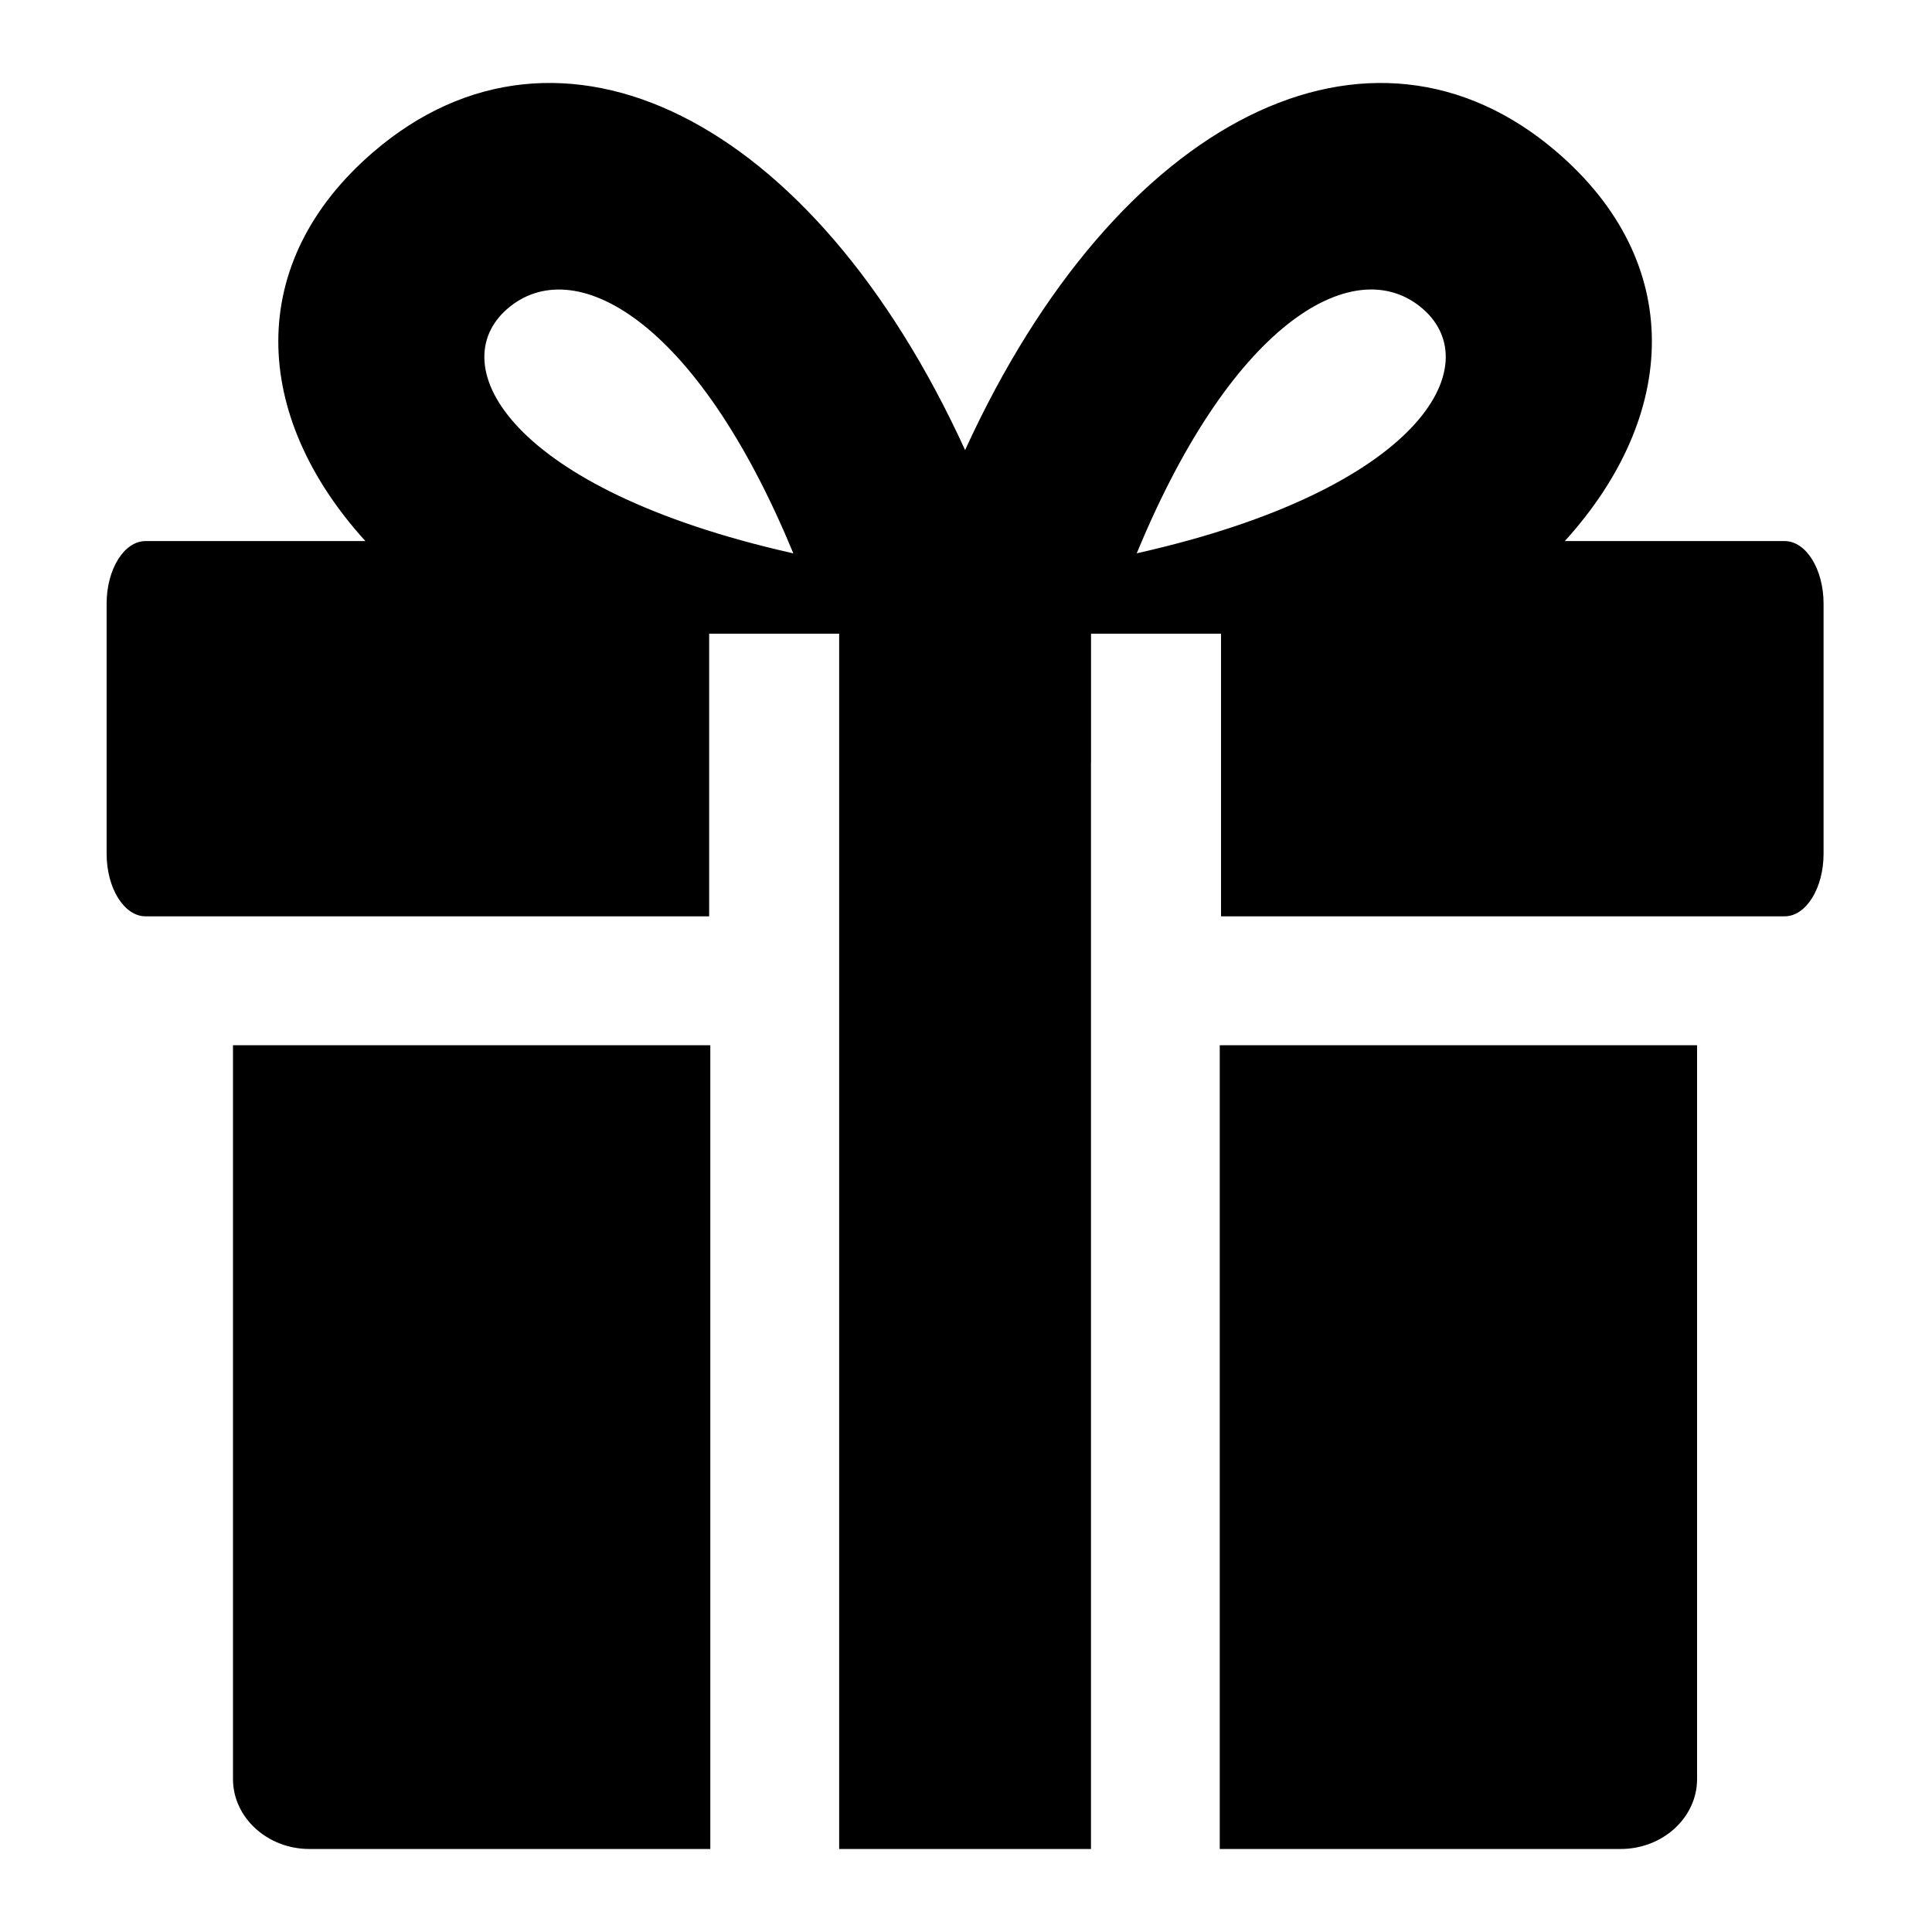
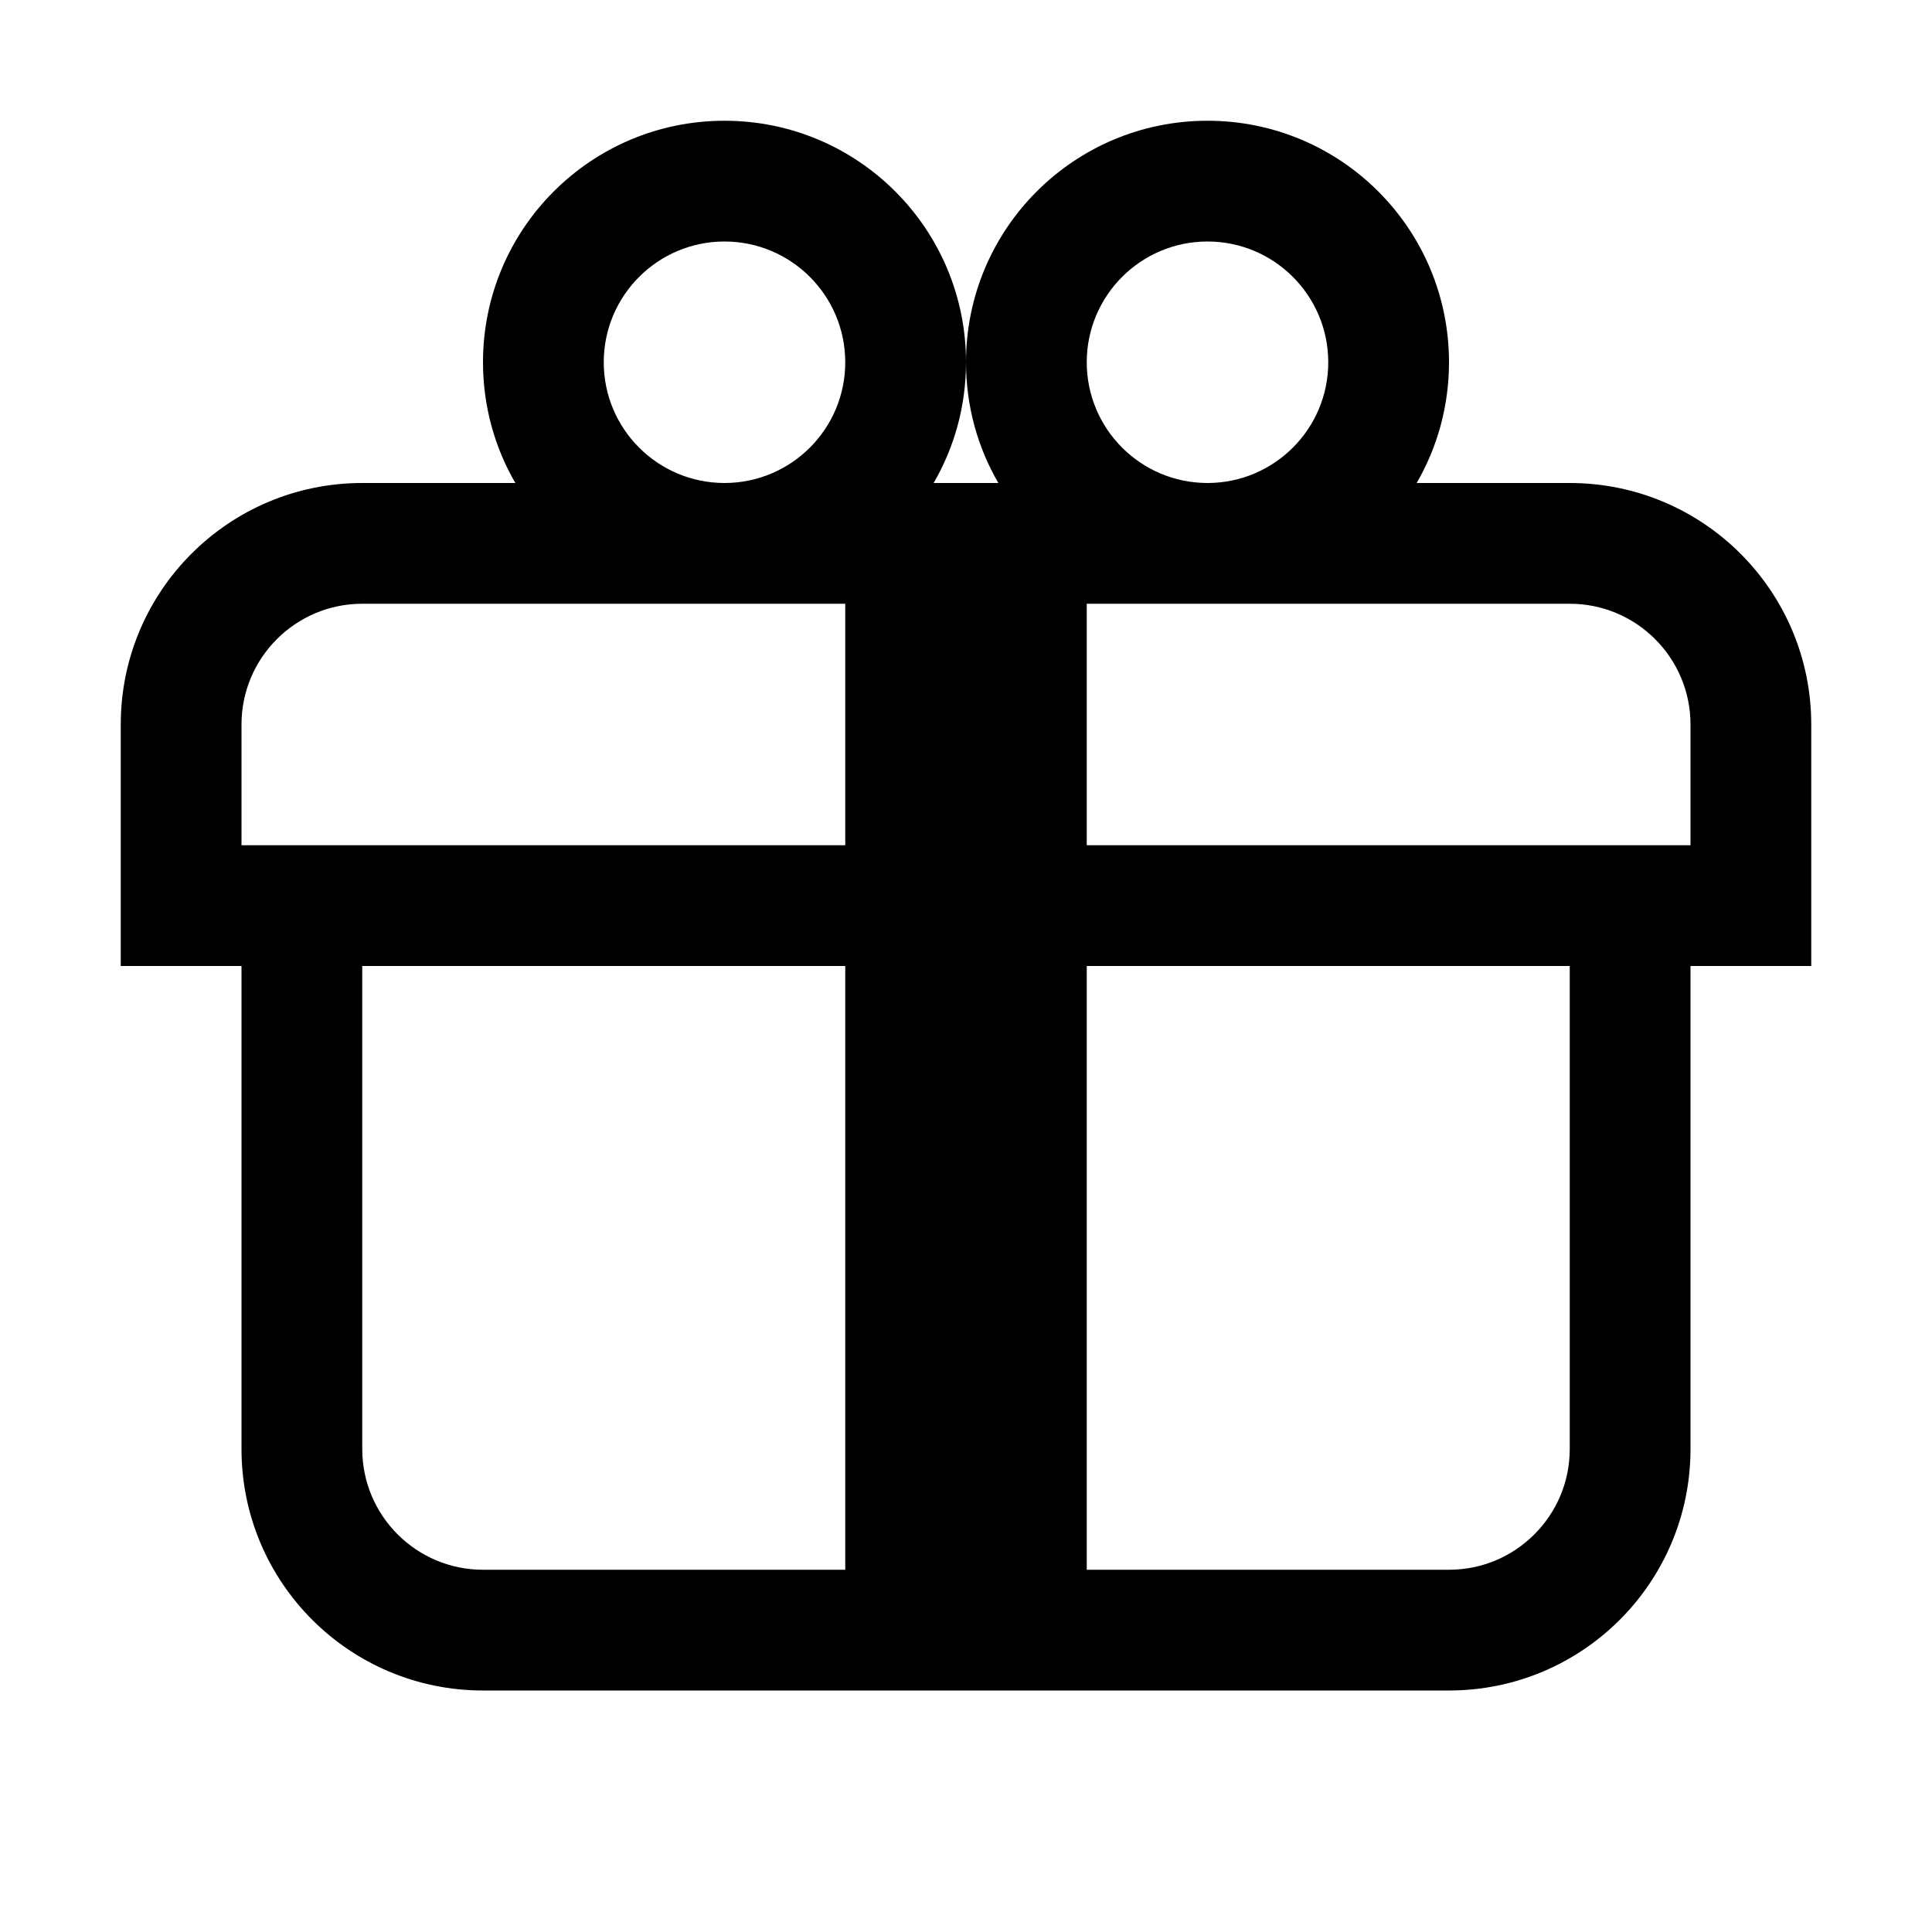
- <svg xmlns="http://www.w3.org/2000/svg" version="1.1" width="32" height="32" viewBox="0 0 32 32">
-   <path d="M18.070 12.636v17.989h-4.171v-20.129h-2.153v4.681h-9.336c-0.354 0-0.644-0.466-0.644-1.036v-4.143c0-0.57 0.29-1.036 0.644-1.036h3.642c-1.89-2.082-2.002-4.615 0.137-6.449 3.067-2.629 7.266-0.594 9.796 4.942v0c2.53-5.535 6.729-7.571 9.796-4.942 2.139 1.834 2.027 4.367 0.137 6.449h3.642c0.354 0 0.644 0.466 0.644 1.036v4.143c0 0.57-0.29 1.036-0.644 1.036h-9.336v-4.681h-2.153v2.14zM8.403 5.115c-1.080 0.938 0.032 2.985 4.704 4.043 0.012 0.003 0.023 0.005 0.033 0.008-1.62-3.927-3.656-4.99-4.738-4.050zM23.566 5.115c-1.082-0.939-3.118 0.123-4.738 4.050 0.011-0.002 0.022-0.005 0.033-0.008 4.673-1.058 5.785-3.104 4.704-4.043z" />
-   <path d="M3.859 29.467c0 0.637 0.569 1.158 1.265 1.158h6.641v-13.313h-7.906v12.155z" />
-   <path d="M20.203 30.625h6.641c0.696 0 1.265-0.521 1.265-1.158v-12.155h-7.906v13.313z" />
+ <svg xmlns="http://www.w3.org/2000/svg" width="16" height="16" viewBox="0 0 16 16" fill="none">
+   <path fill-rule="evenodd" clip-rule="evenodd" d="M4.268 4C4.097 3.706 4 3.364 4 3C4 1.895 4.895 1 6 1C7.105 1 8 1.895 8 3C8 1.895 8.895 1 10 1C11.105 1 12 1.895 12 3C12 3.364 11.903 3.706 11.732 4H13C14.105 4 15 4.895 15 6V8H14V12C14 13.105 13.105 14 12 14H4C2.895 14 2 13.105 2 12L2 8L1 8V6C1 4.895 1.895 4 3 4H4.268ZM10.001 4C10.553 3.999 11 3.552 11 3C11 2.448 10.552 2 10 2C9.448 2 9 2.448 9 3C9 3.552 9.447 3.999 9.999 4H10.001ZM8 3C8 3.364 8.097 3.706 8.268 4H7.732C7.903 3.706 8 3.364 8 3ZM5.999 4C5.447 3.999 5 3.552 5 3C5 2.448 5.448 2 6 2C6.552 2 7 2.448 7 3C7 3.552 6.553 3.999 6.001 4H5.999ZM3 5C2.448 5 2 5.448 2 6L2 7L7 7V5L3 5ZM9 5L13 5C13.552 5 14 5.448 14 6V7H9V5ZM9 8V13H12C12.552 13 13 12.552 13 12V8H9ZM7 8H3V12C3 12.552 3.448 13 4 13H7V8Z" fill="black" />
</svg>
